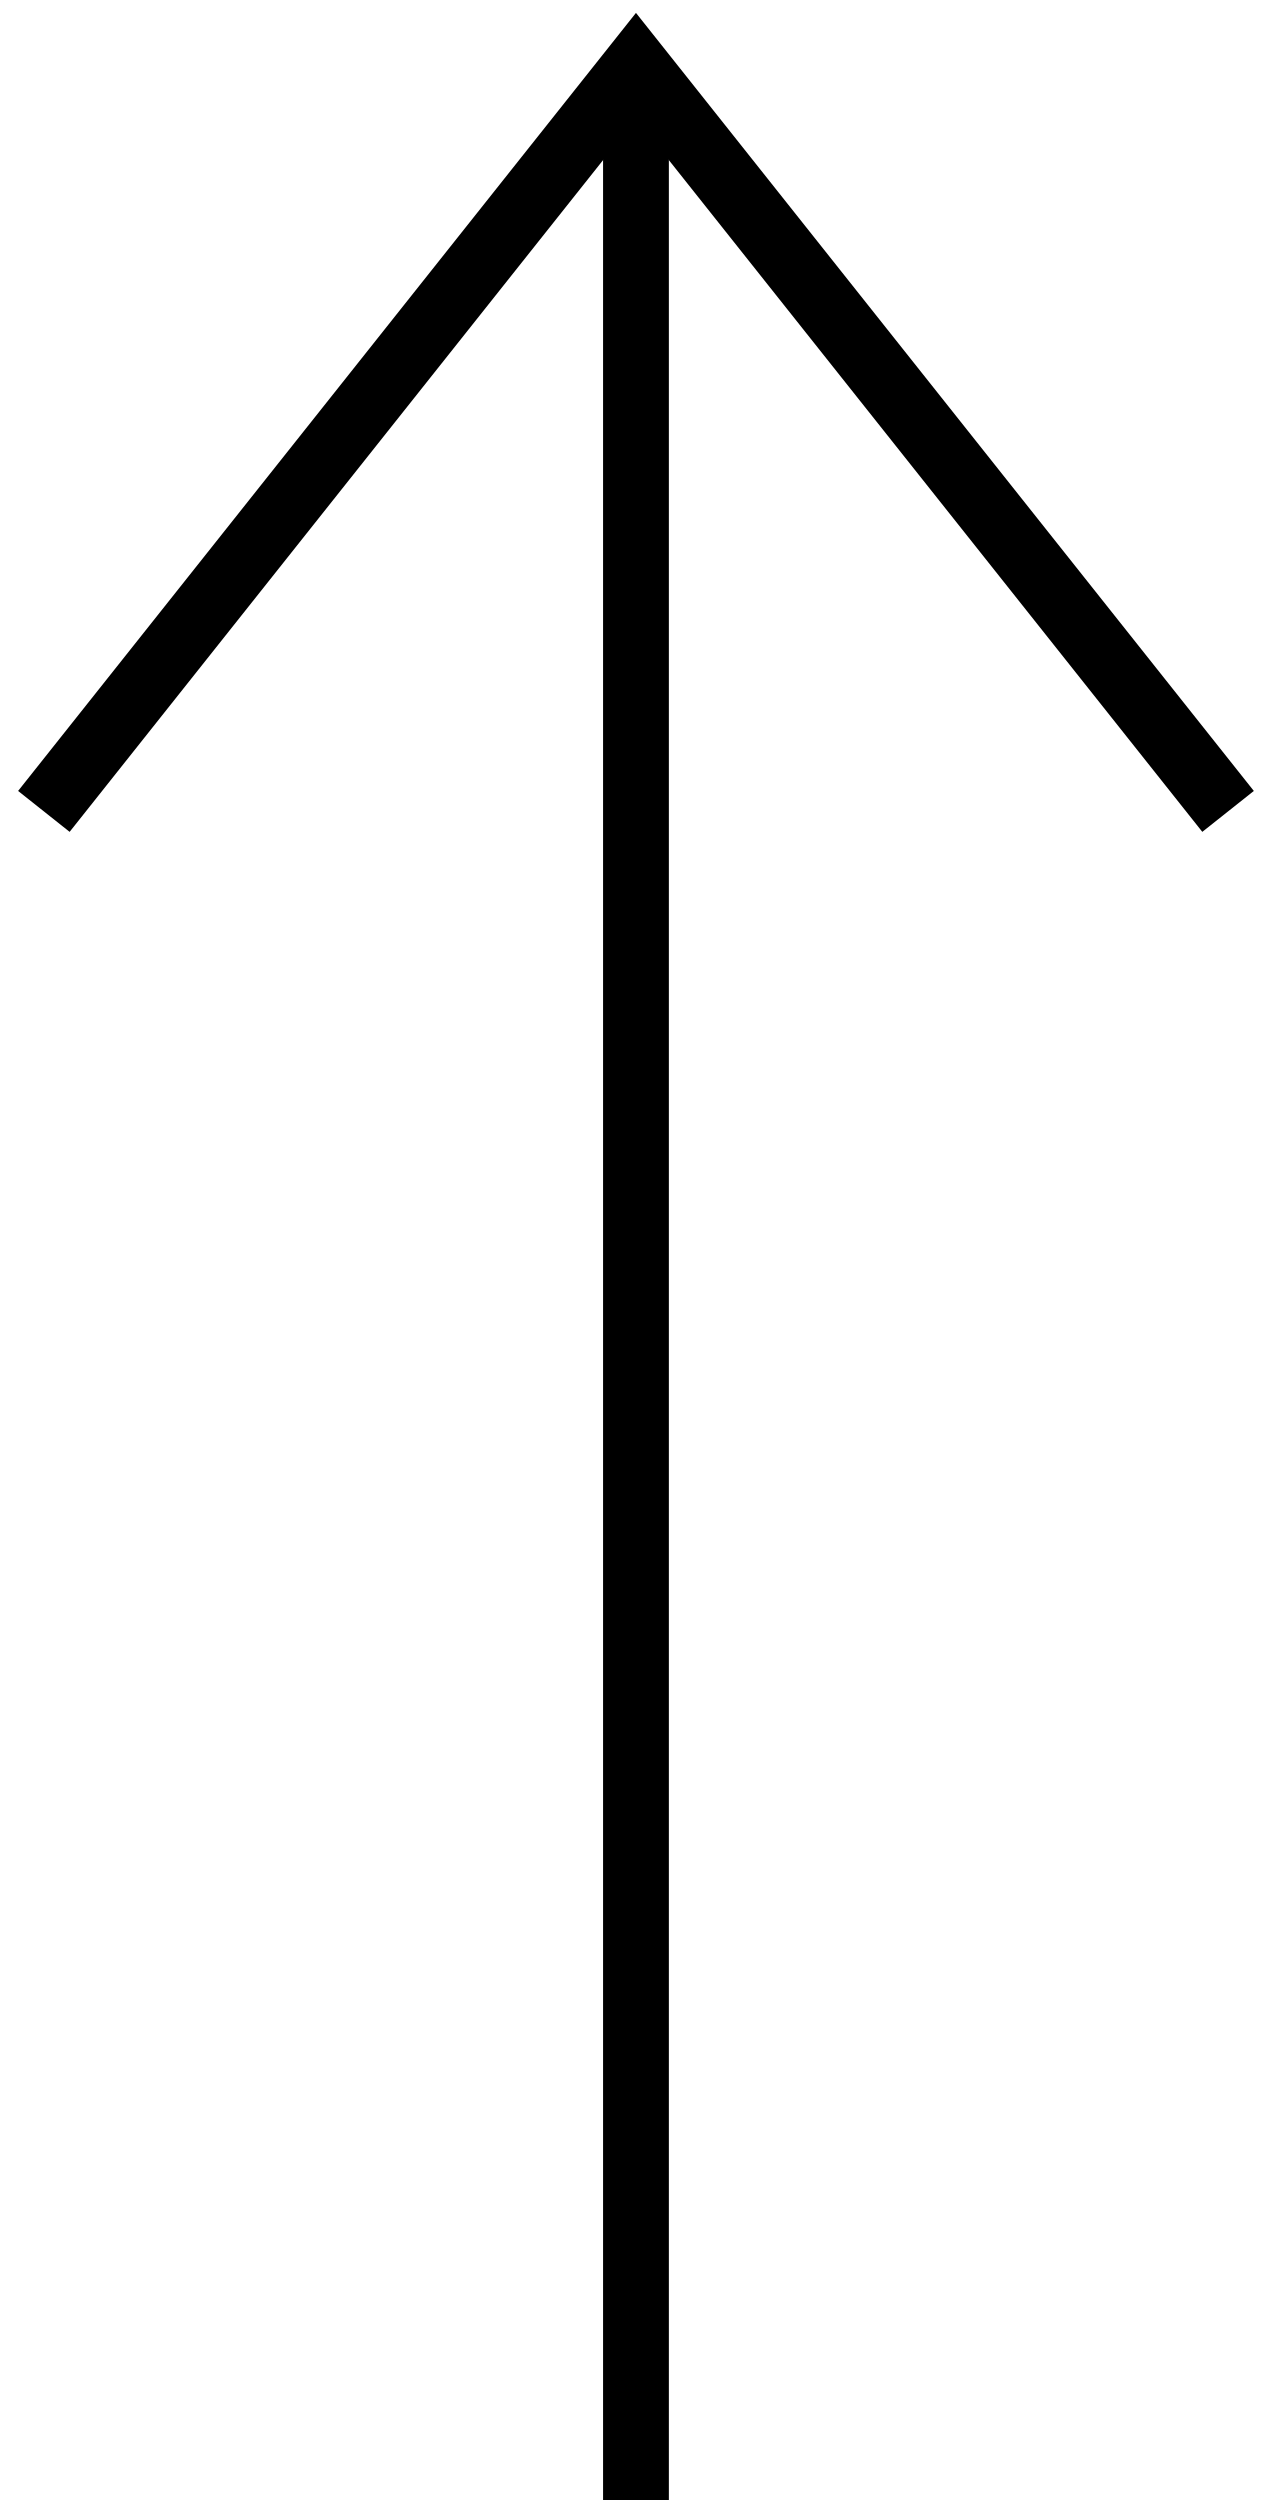
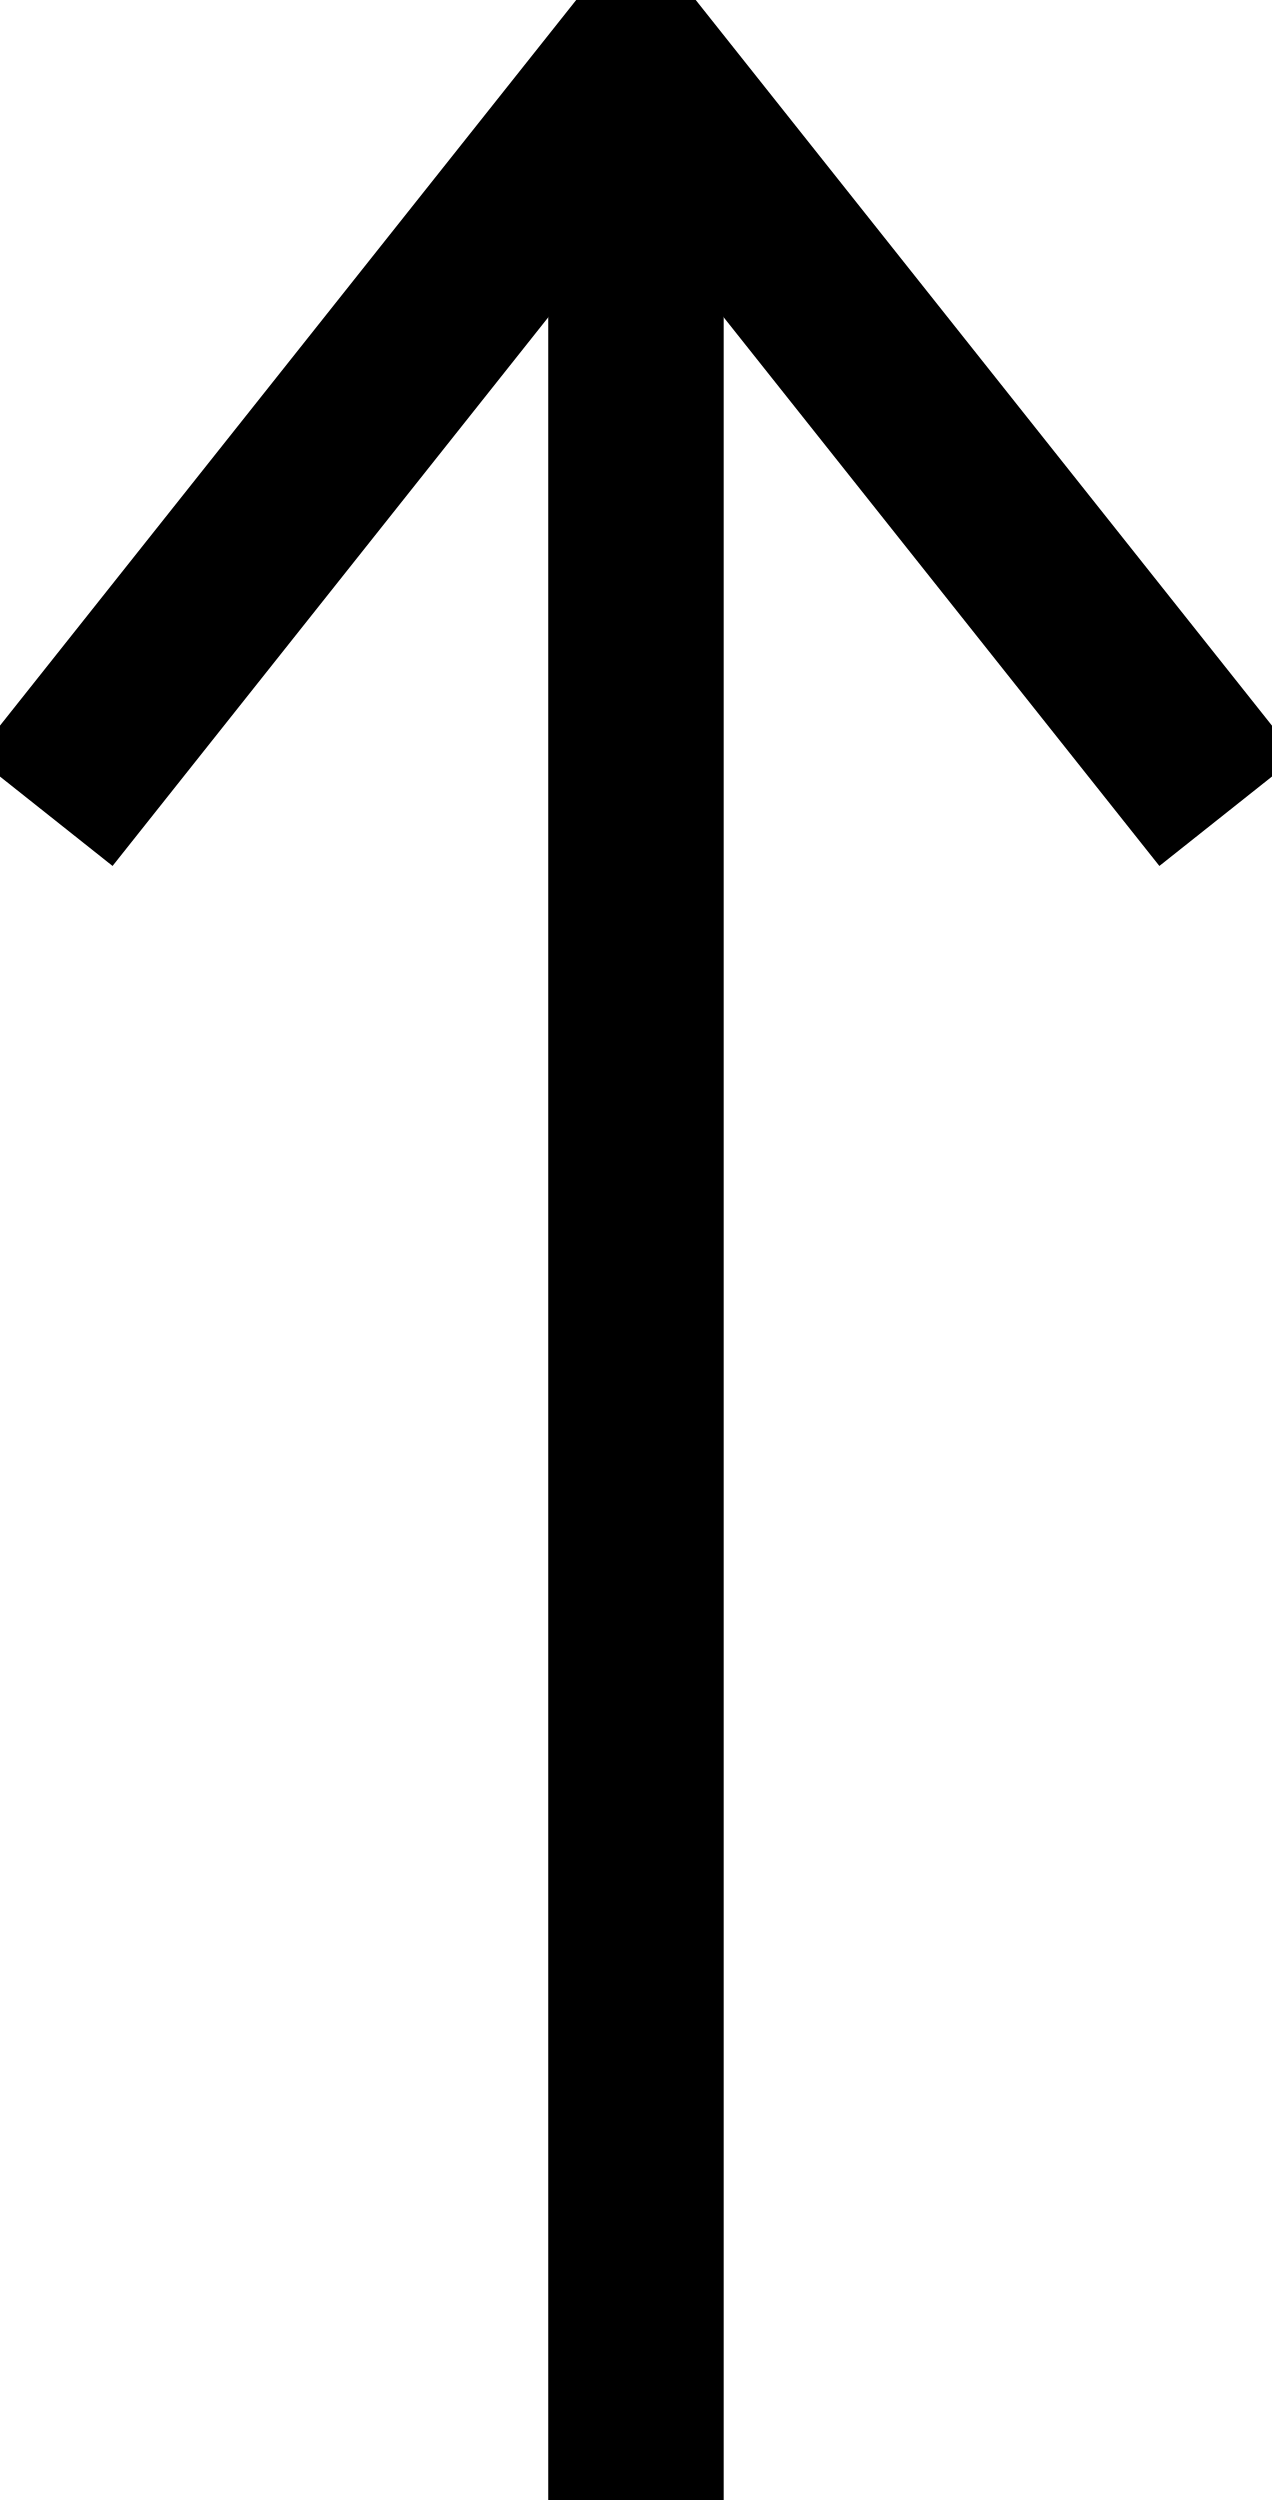
<svg xmlns="http://www.w3.org/2000/svg" width="58" height="114" viewBox="0 0 58 114" fill="none">
-   <path d="M2 37L29 3L56 37" stroke="black" stroke-width="3" />
-   <path d="M29 3V114" stroke="black" stroke-width="3" />
+   <path d="M2 37L29 3L56 37" stroke="black" stroke-width="8" />
+   <path d="M29 3V114" stroke="black" stroke-width="8" />
</svg>
